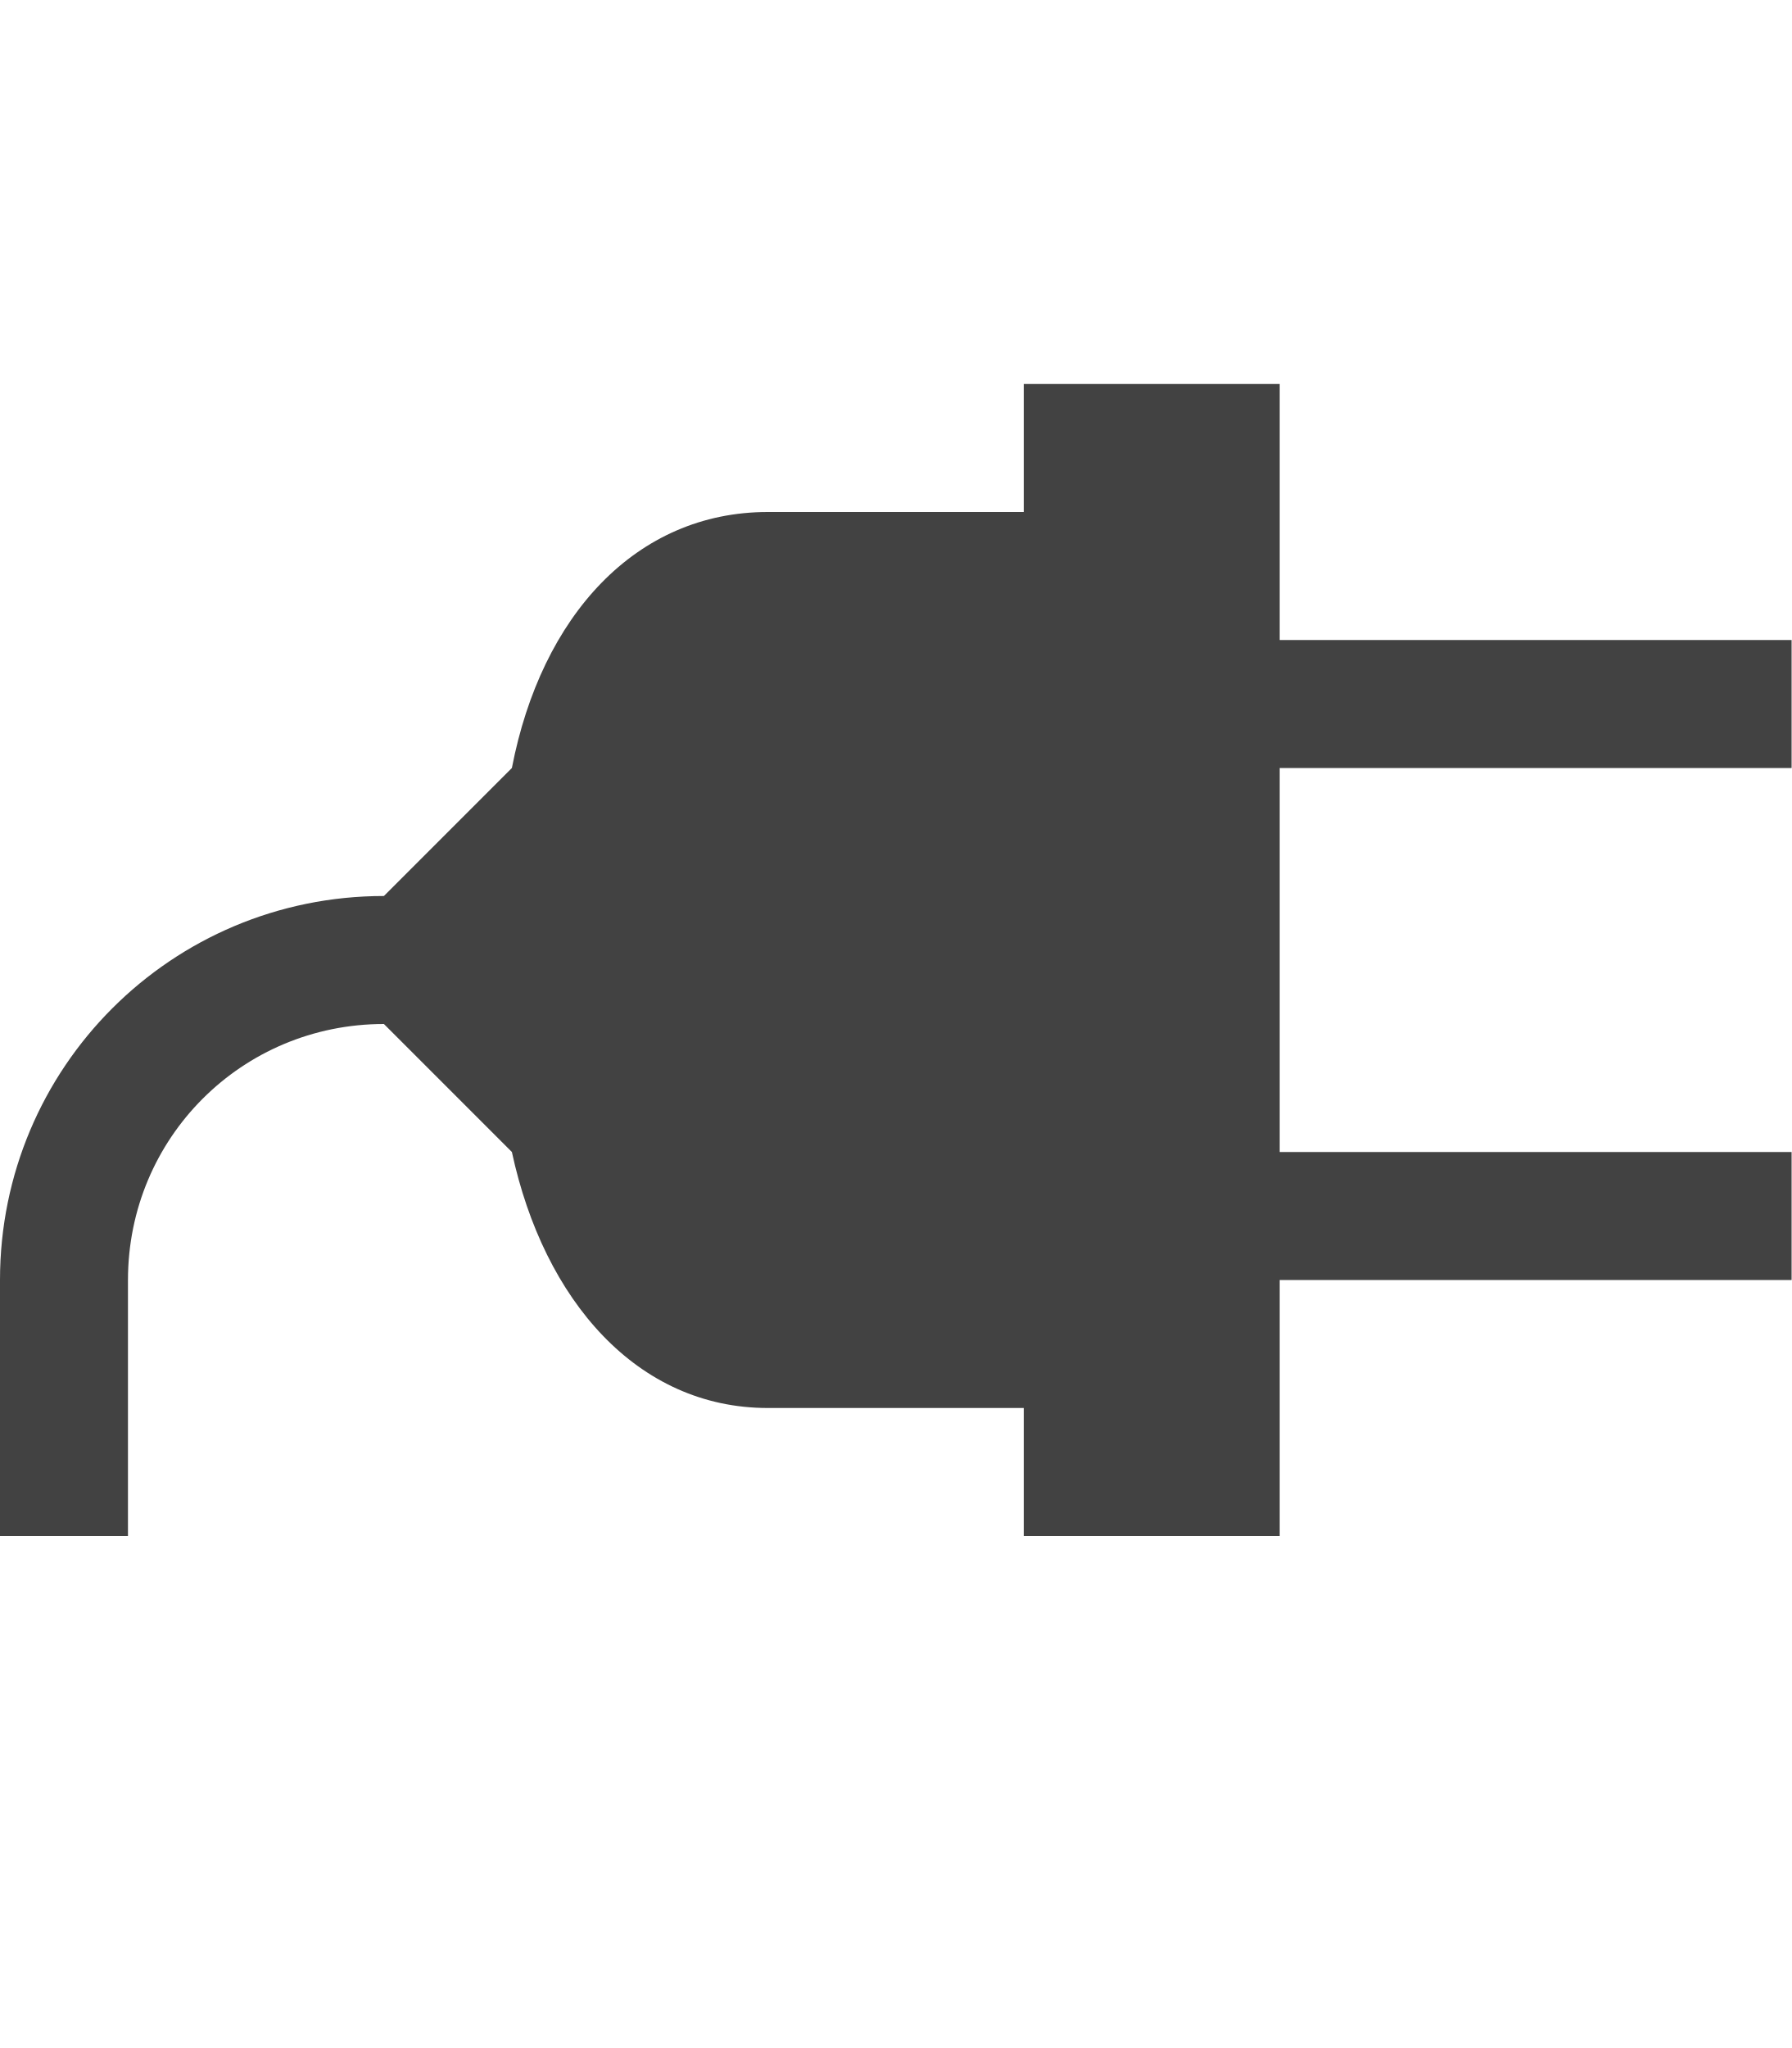
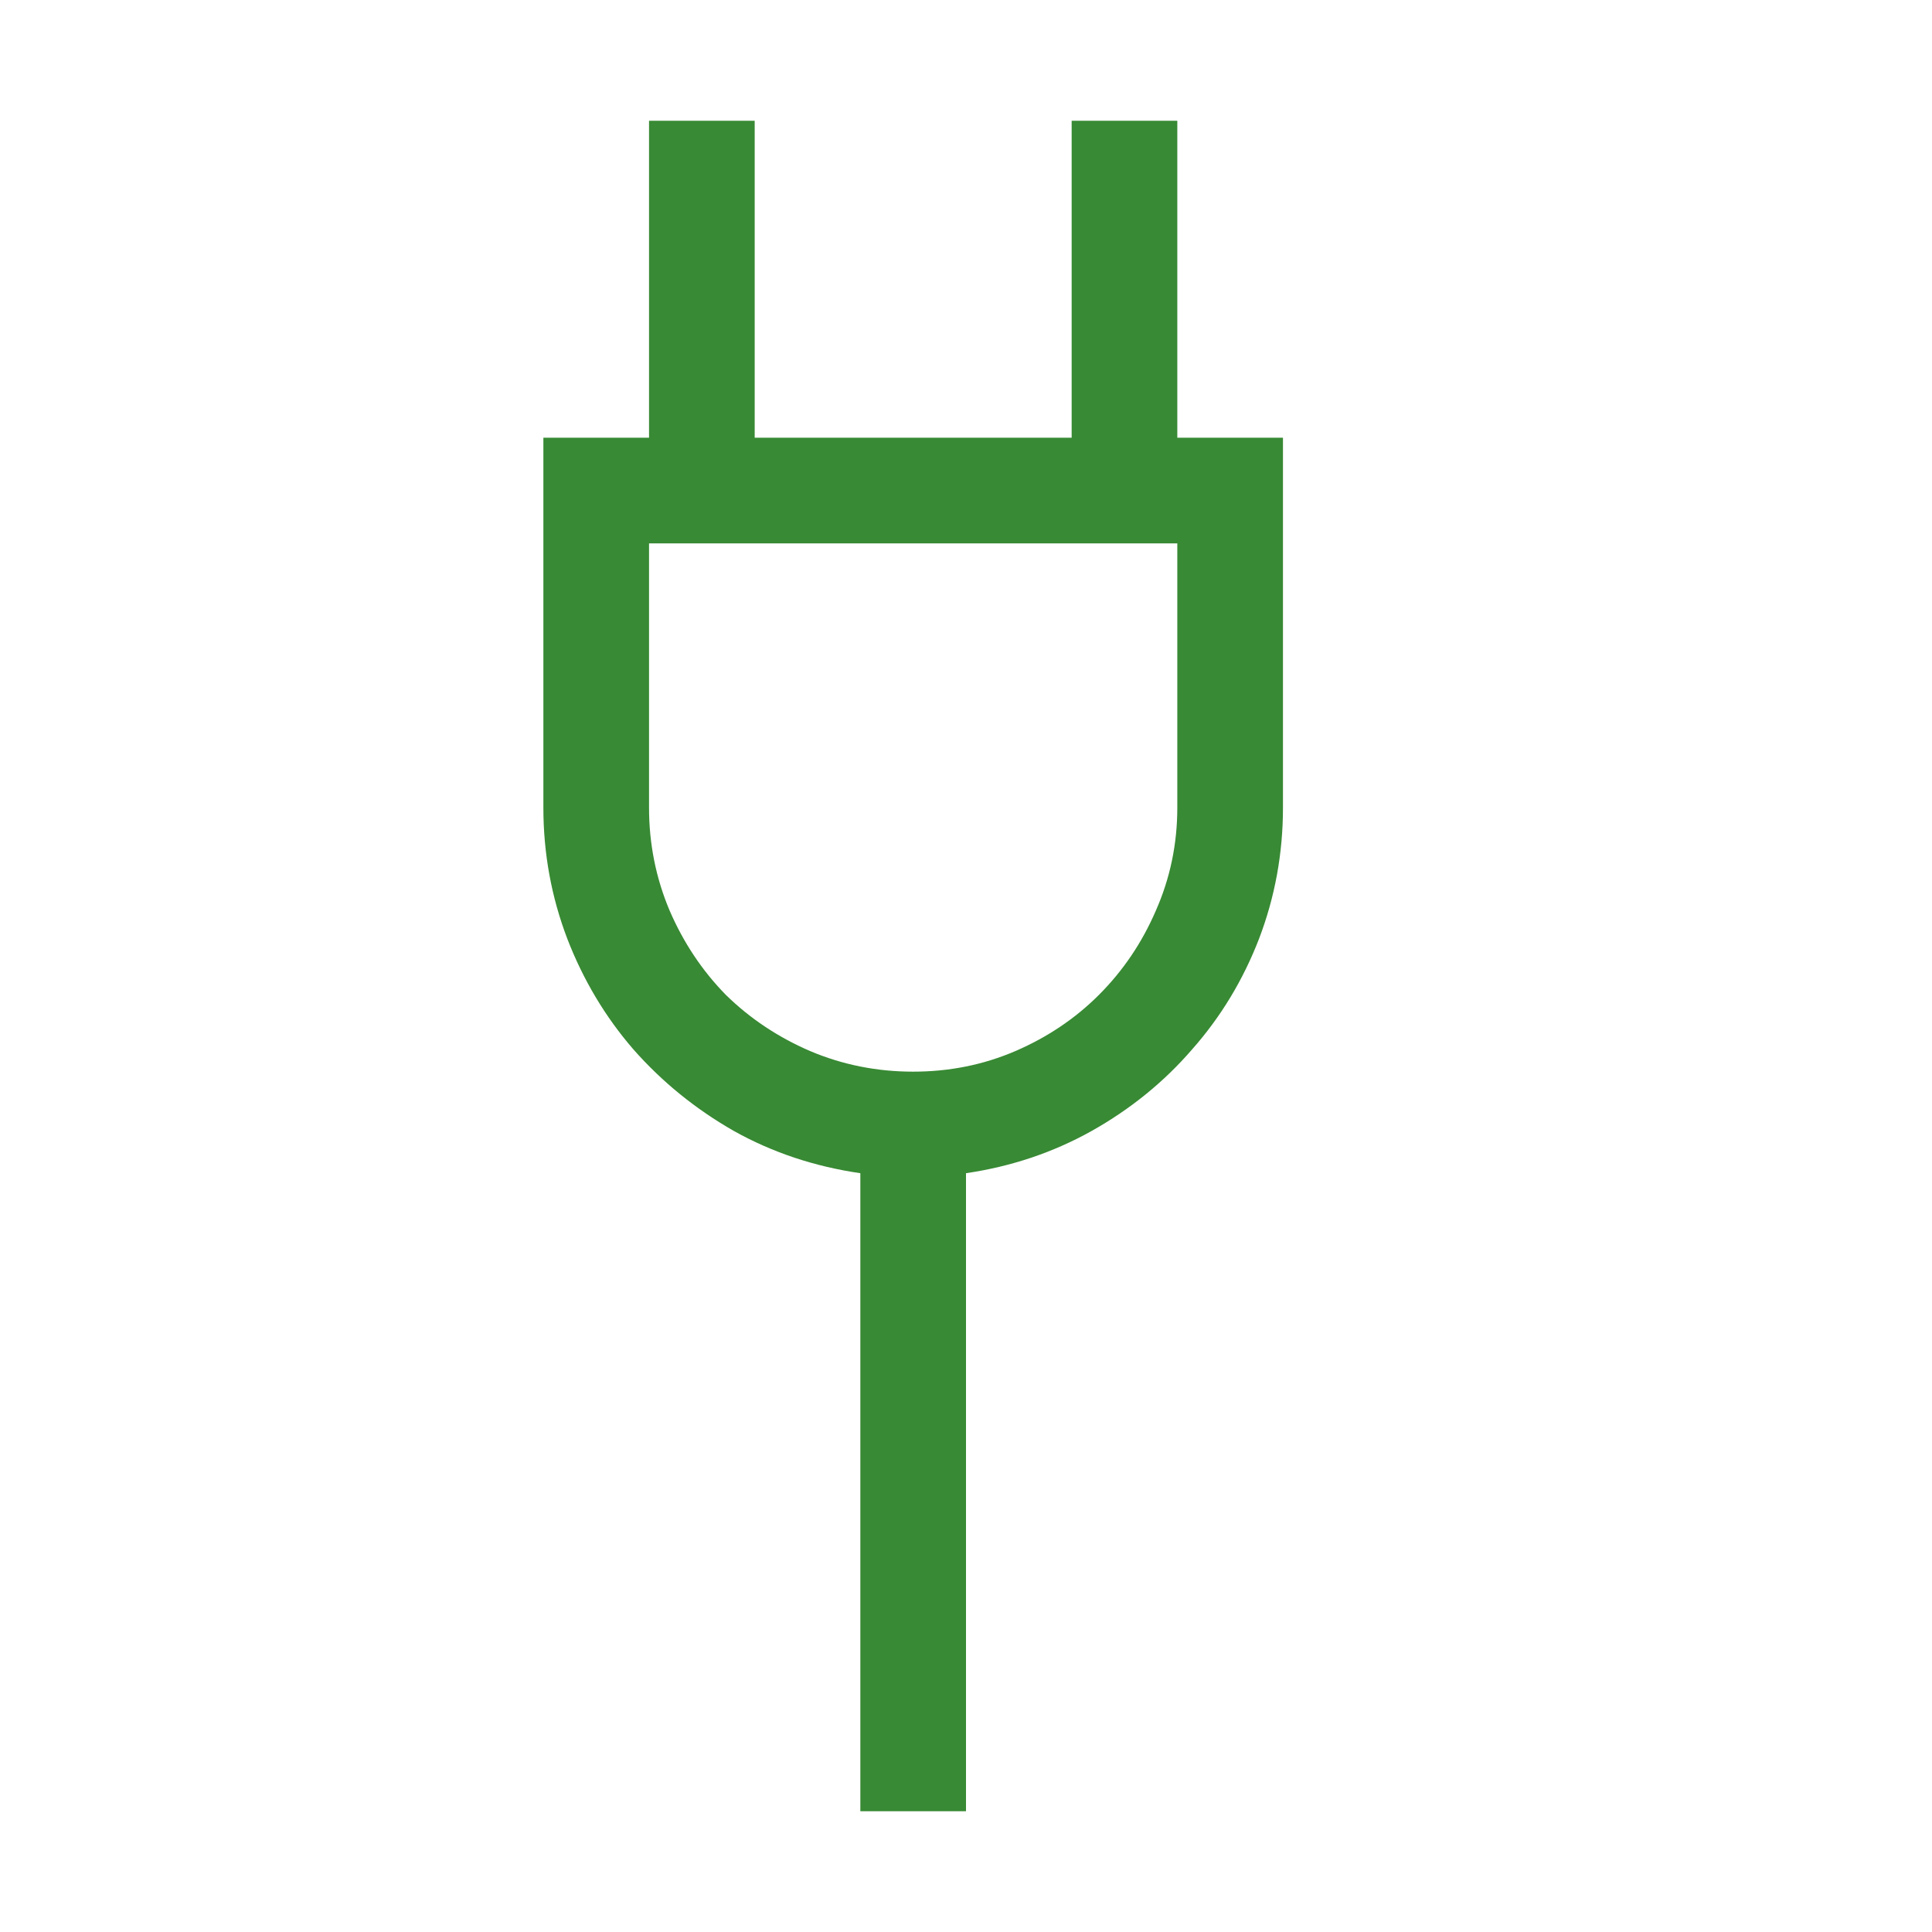
- <svg xmlns="http://www.w3.org/2000/svg" version="1.1" viewBox="0 0 14 16" style="enable-background:new 0 0 14 16;" xml:space="preserve">
-   <path fill="#424242" d="M14 6V5h-4V3H8v1H6c-1.03 0-1.77.81-2 2L3 7c-1.66 0-3 1.34-3 3v2h1v-2c0-1.11.89-2 2-2l1 1c.25 1.16.98 2 2 2h2v1h2v-2h4V9h-4V6h4z" />
+ <svg xmlns="http://www.w3.org/2000/svg" width="16" height="16" viewBox="0 0 16 16" fill="none">
+   <path d="M10.625 3.625V6.688C10.625 7.066 10.559 7.428 10.427 7.774C10.295 8.116 10.11 8.422 9.873 8.69C9.641 8.959 9.363 9.185 9.039 9.367C8.72 9.545 8.374 9.661 8 9.716V15H7.125V9.716C6.747 9.661 6.398 9.545 6.079 9.367C5.76 9.185 5.482 8.959 5.245 8.69C5.013 8.422 4.83 8.116 4.698 7.774C4.566 7.428 4.5 7.066 4.5 6.688V3.625H5.375V1H6.25V3.625H8.875V1H9.75V3.625H10.625ZM9.75 4.5H5.375V6.688C5.375 6.988 5.432 7.273 5.546 7.542C5.66 7.806 5.815 8.039 6.011 8.239C6.211 8.435 6.444 8.59 6.708 8.704C6.977 8.818 7.262 8.875 7.562 8.875C7.863 8.875 8.146 8.818 8.41 8.704C8.674 8.59 8.905 8.435 9.101 8.239C9.301 8.039 9.458 7.806 9.572 7.542C9.691 7.273 9.75 6.988 9.75 6.688V4.5Z" fill="#388A34" />
</svg>
